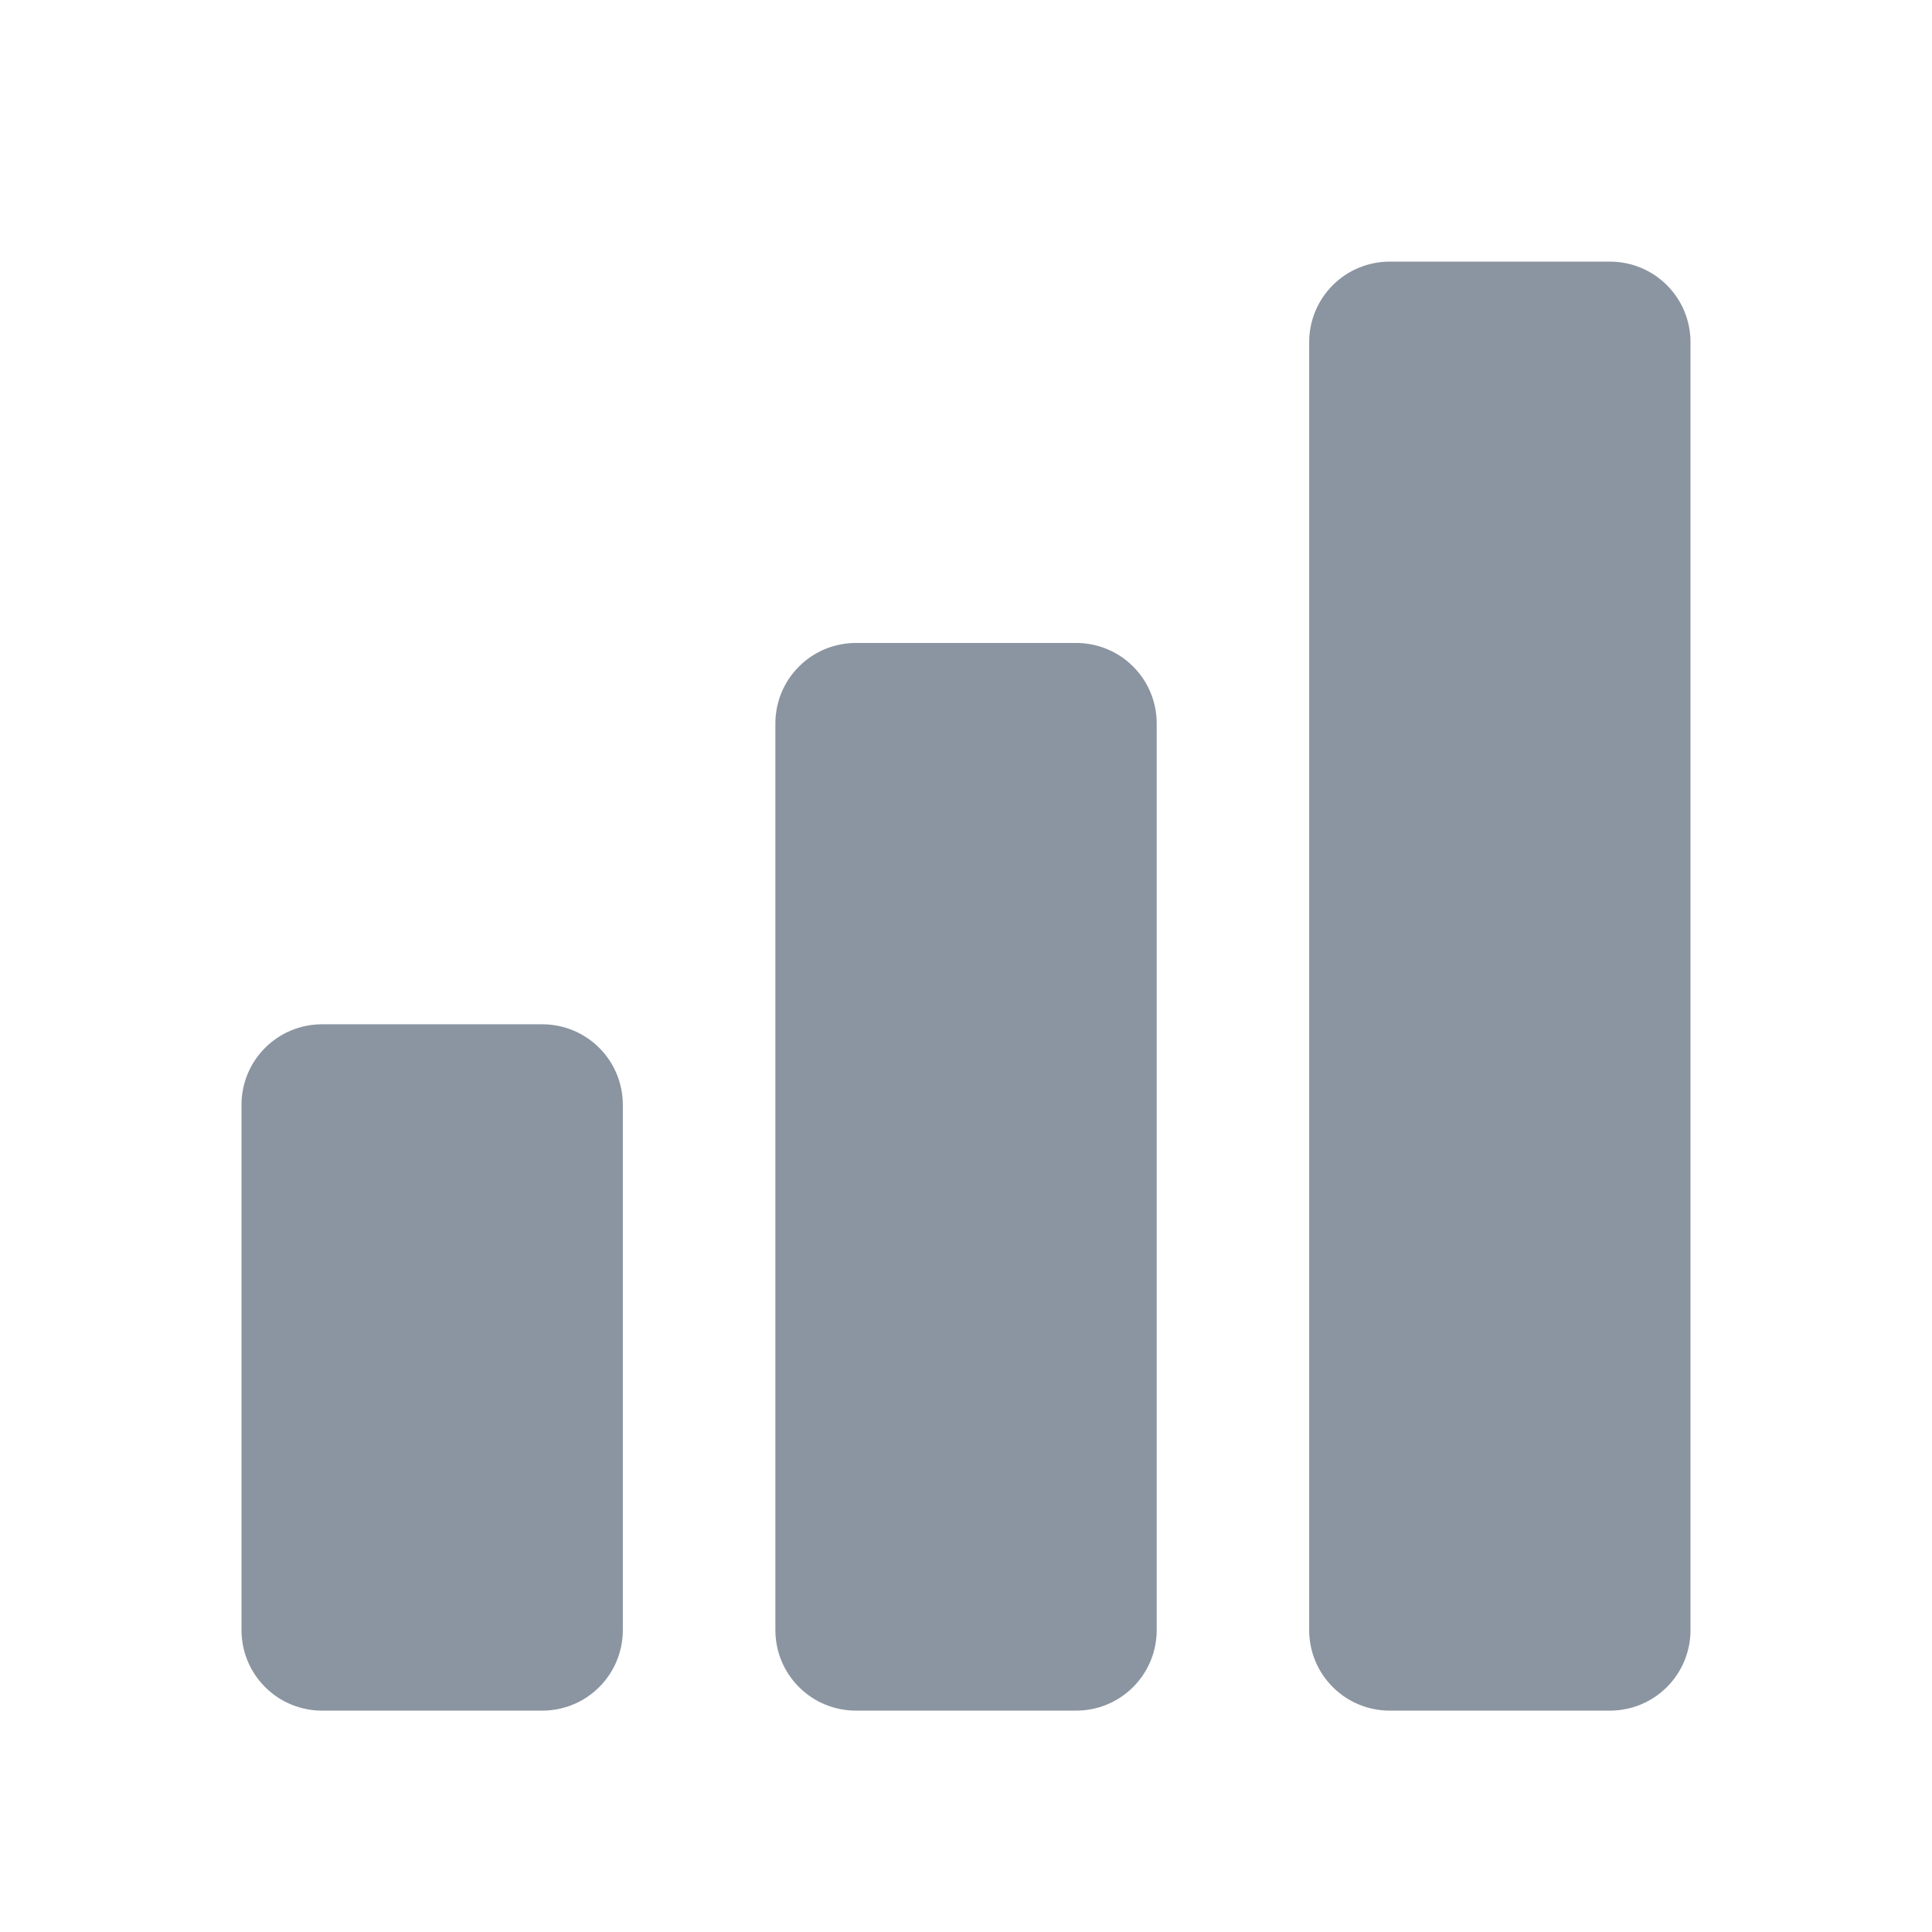
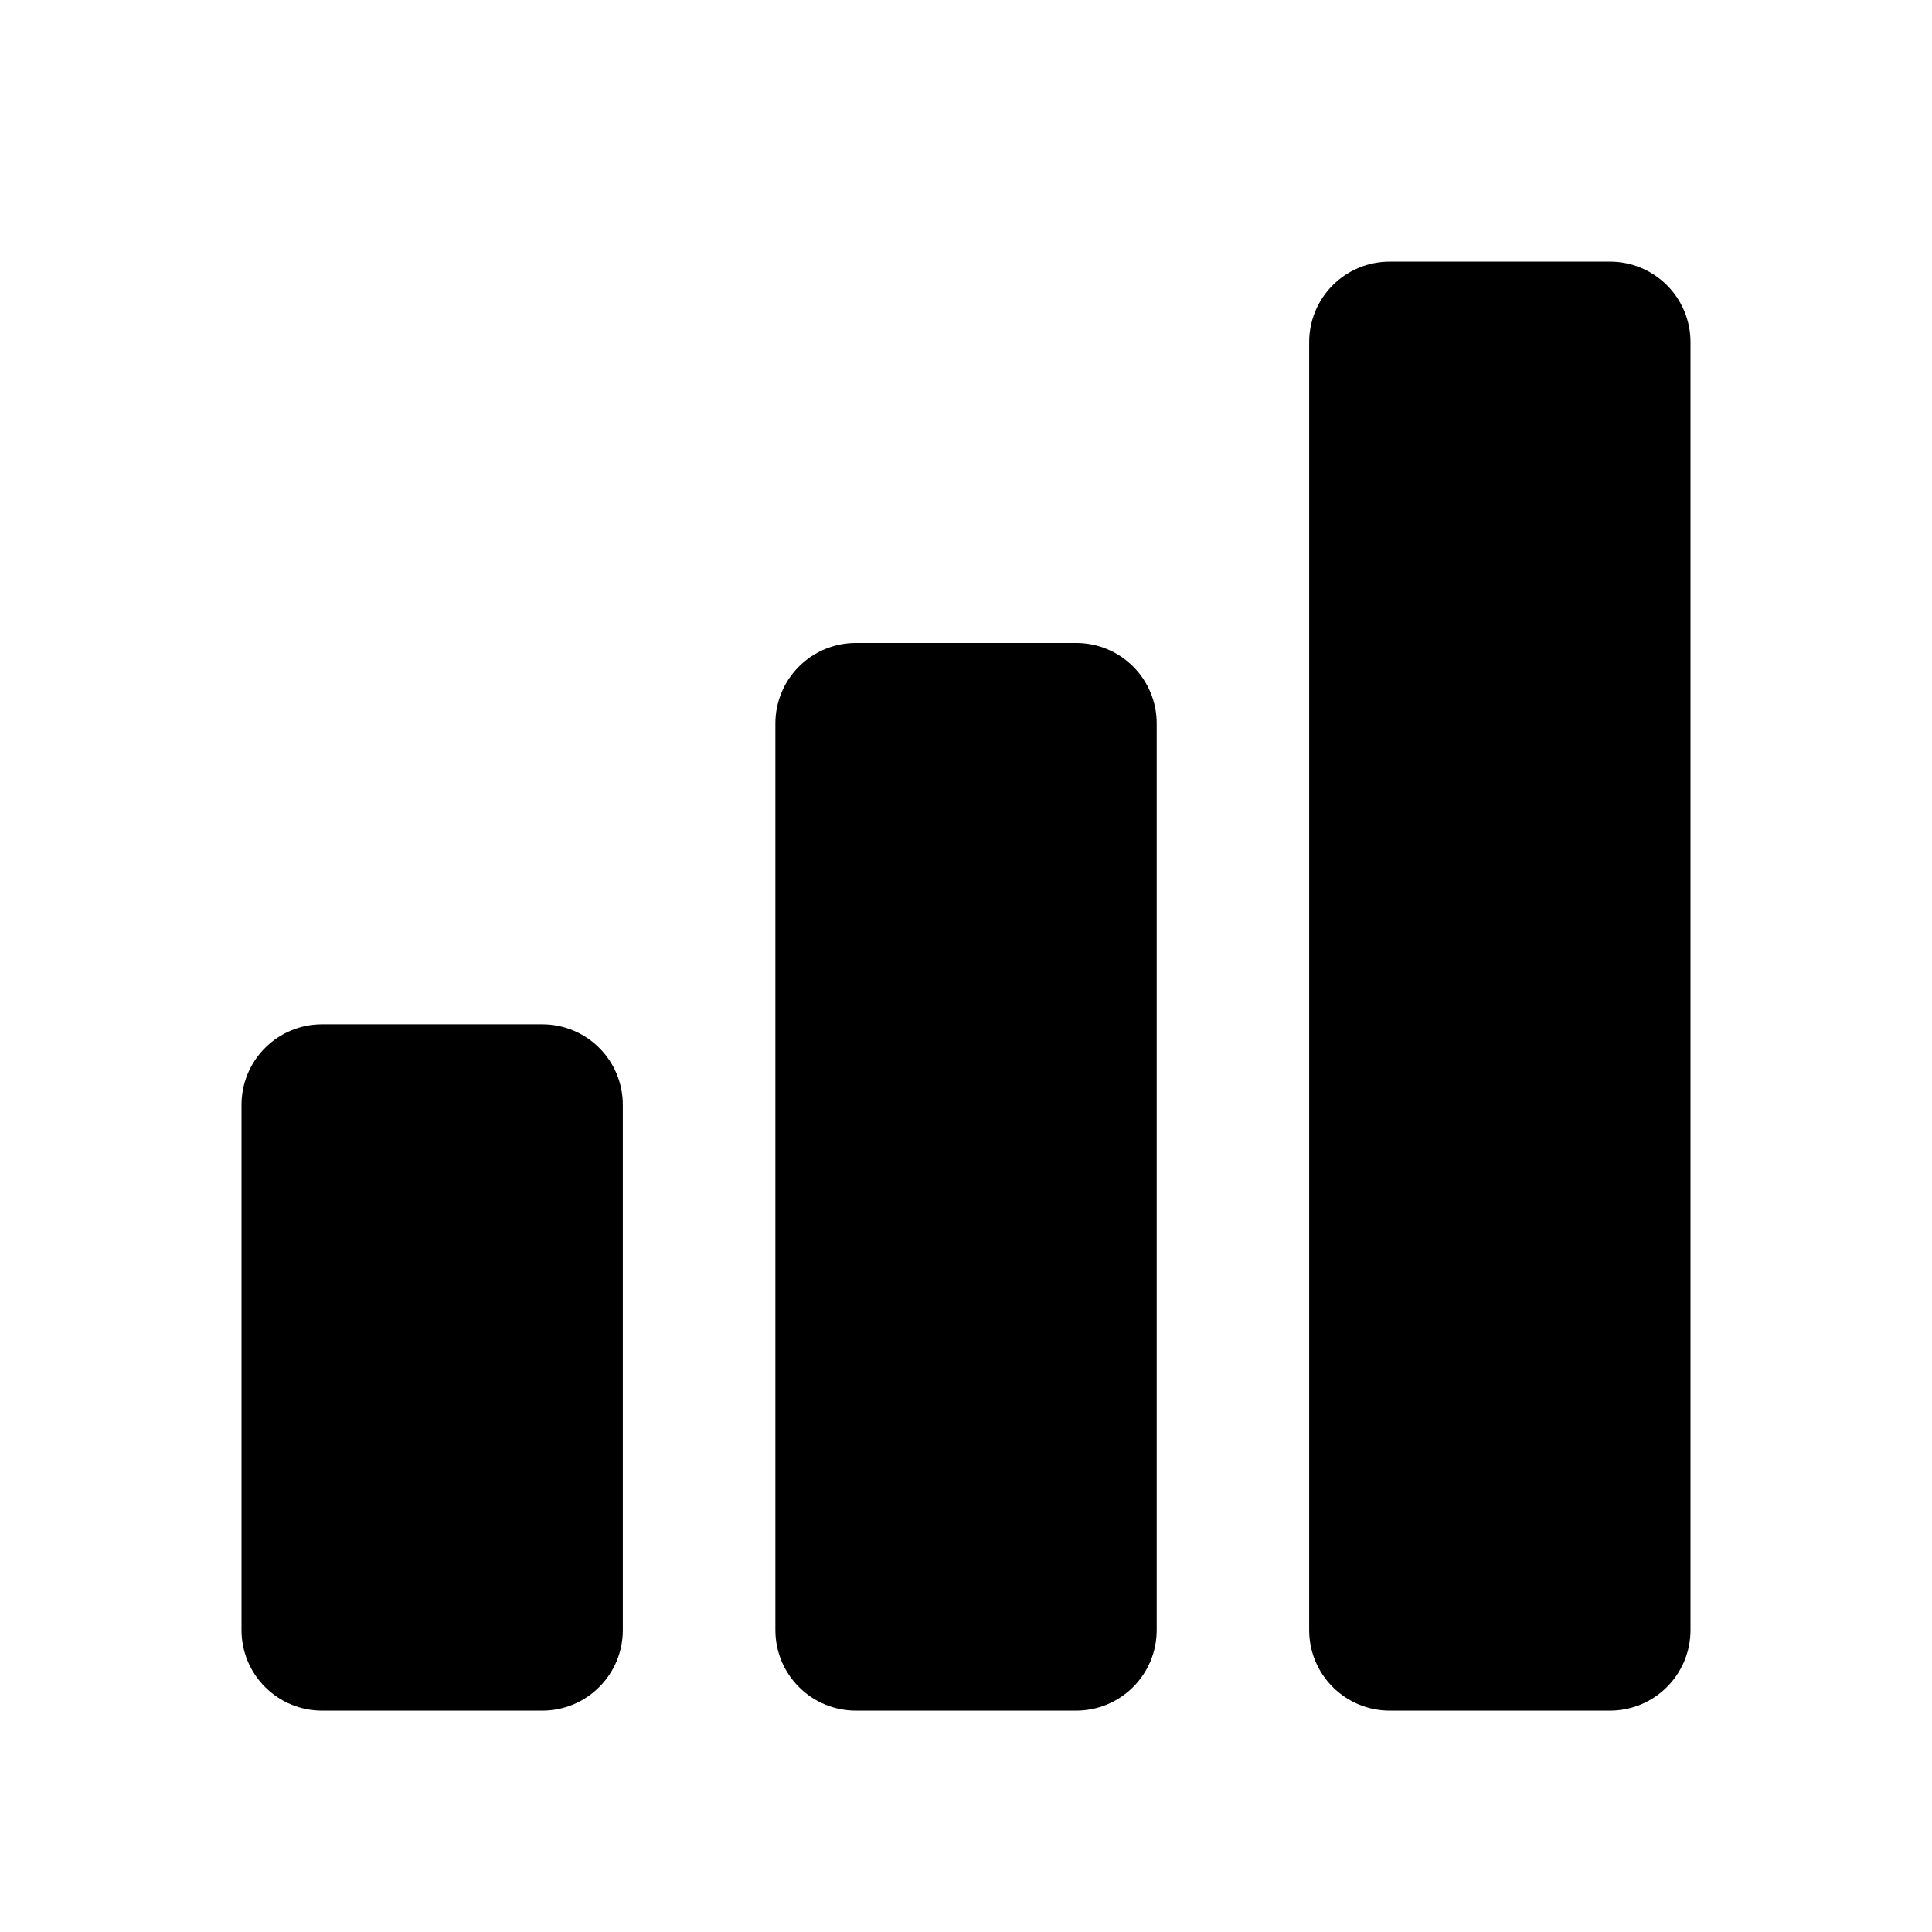
<svg xmlns="http://www.w3.org/2000/svg" width="24" height="24" viewBox="0 0 24 24" fill="none">
  <g id="icon-graph-bar-up-mono">
-     <path id="Vector" fill-rule="evenodd" clip-rule="evenodd" d="M6.737 21.25H4C3.735 21.25 3.48 21.145 3.293 20.957C3.105 20.77 3 20.515 3 20.25V13.724C3 13.459 3.105 13.204 3.293 13.017C3.48 12.829 3.735 12.724 4 12.724H6.737C7.002 12.724 7.257 12.829 7.444 13.017C7.632 13.204 7.737 13.459 7.737 13.724V20.25C7.737 20.515 7.632 20.77 7.444 20.957C7.257 21.145 7.002 21.25 6.737 21.25ZM13.369 21.25H10.632C10.367 21.25 10.112 21.145 9.925 20.957C9.737 20.77 9.632 20.515 9.632 20.25V8.987C9.632 8.722 9.737 8.467 9.925 8.28C10.112 8.092 10.367 7.987 10.632 7.987H13.369C13.634 7.987 13.889 8.092 14.076 8.28C14.264 8.467 14.369 8.722 14.369 8.987V20.25C14.369 20.515 14.264 20.77 14.076 20.957C13.889 21.145 13.634 21.25 13.369 21.25ZM20 21.25H17.263C16.998 21.25 16.743 21.145 16.556 20.957C16.368 20.77 16.263 20.515 16.263 20.25V4.25C16.263 3.985 16.368 3.73 16.556 3.543C16.743 3.355 16.998 3.25 17.263 3.25H20C20.265 3.25 20.52 3.355 20.707 3.543C20.895 3.73 21 3.985 21 4.25V20.25C21 20.515 20.895 20.77 20.707 20.957C20.52 21.145 20.265 21.25 20 21.25Z" fill="#8B95A1" />
+     <path id="Vector" fill-rule="evenodd" clip-rule="evenodd" d="M6.737 21.25H4C3.735 21.25 3.48 21.145 3.293 20.957C3.105 20.77 3 20.515 3 20.25V13.724C3 13.459 3.105 13.204 3.293 13.017C3.48 12.829 3.735 12.724 4 12.724H6.737C7.002 12.724 7.257 12.829 7.444 13.017C7.632 13.204 7.737 13.459 7.737 13.724V20.25C7.737 20.515 7.632 20.77 7.444 20.957C7.257 21.145 7.002 21.25 6.737 21.25ZM13.369 21.25H10.632C10.367 21.25 10.112 21.145 9.925 20.957C9.737 20.77 9.632 20.515 9.632 20.25V8.987C9.632 8.722 9.737 8.467 9.925 8.28C10.112 8.092 10.367 7.987 10.632 7.987H13.369C13.634 7.987 13.889 8.092 14.076 8.28C14.264 8.467 14.369 8.722 14.369 8.987V20.25C14.369 20.515 14.264 20.77 14.076 20.957C13.889 21.145 13.634 21.25 13.369 21.25ZM20 21.25H17.263C16.998 21.25 16.743 21.145 16.556 20.957C16.368 20.77 16.263 20.515 16.263 20.25V4.25C16.263 3.985 16.368 3.73 16.556 3.543C16.743 3.355 16.998 3.25 17.263 3.25H20C20.265 3.25 20.52 3.355 20.707 3.543C20.895 3.73 21 3.985 21 4.25V20.25C21 20.515 20.895 20.77 20.707 20.957C20.52 21.145 20.265 21.25 20 21.25Z" fill="currentColor" />
  </g>
</svg>
